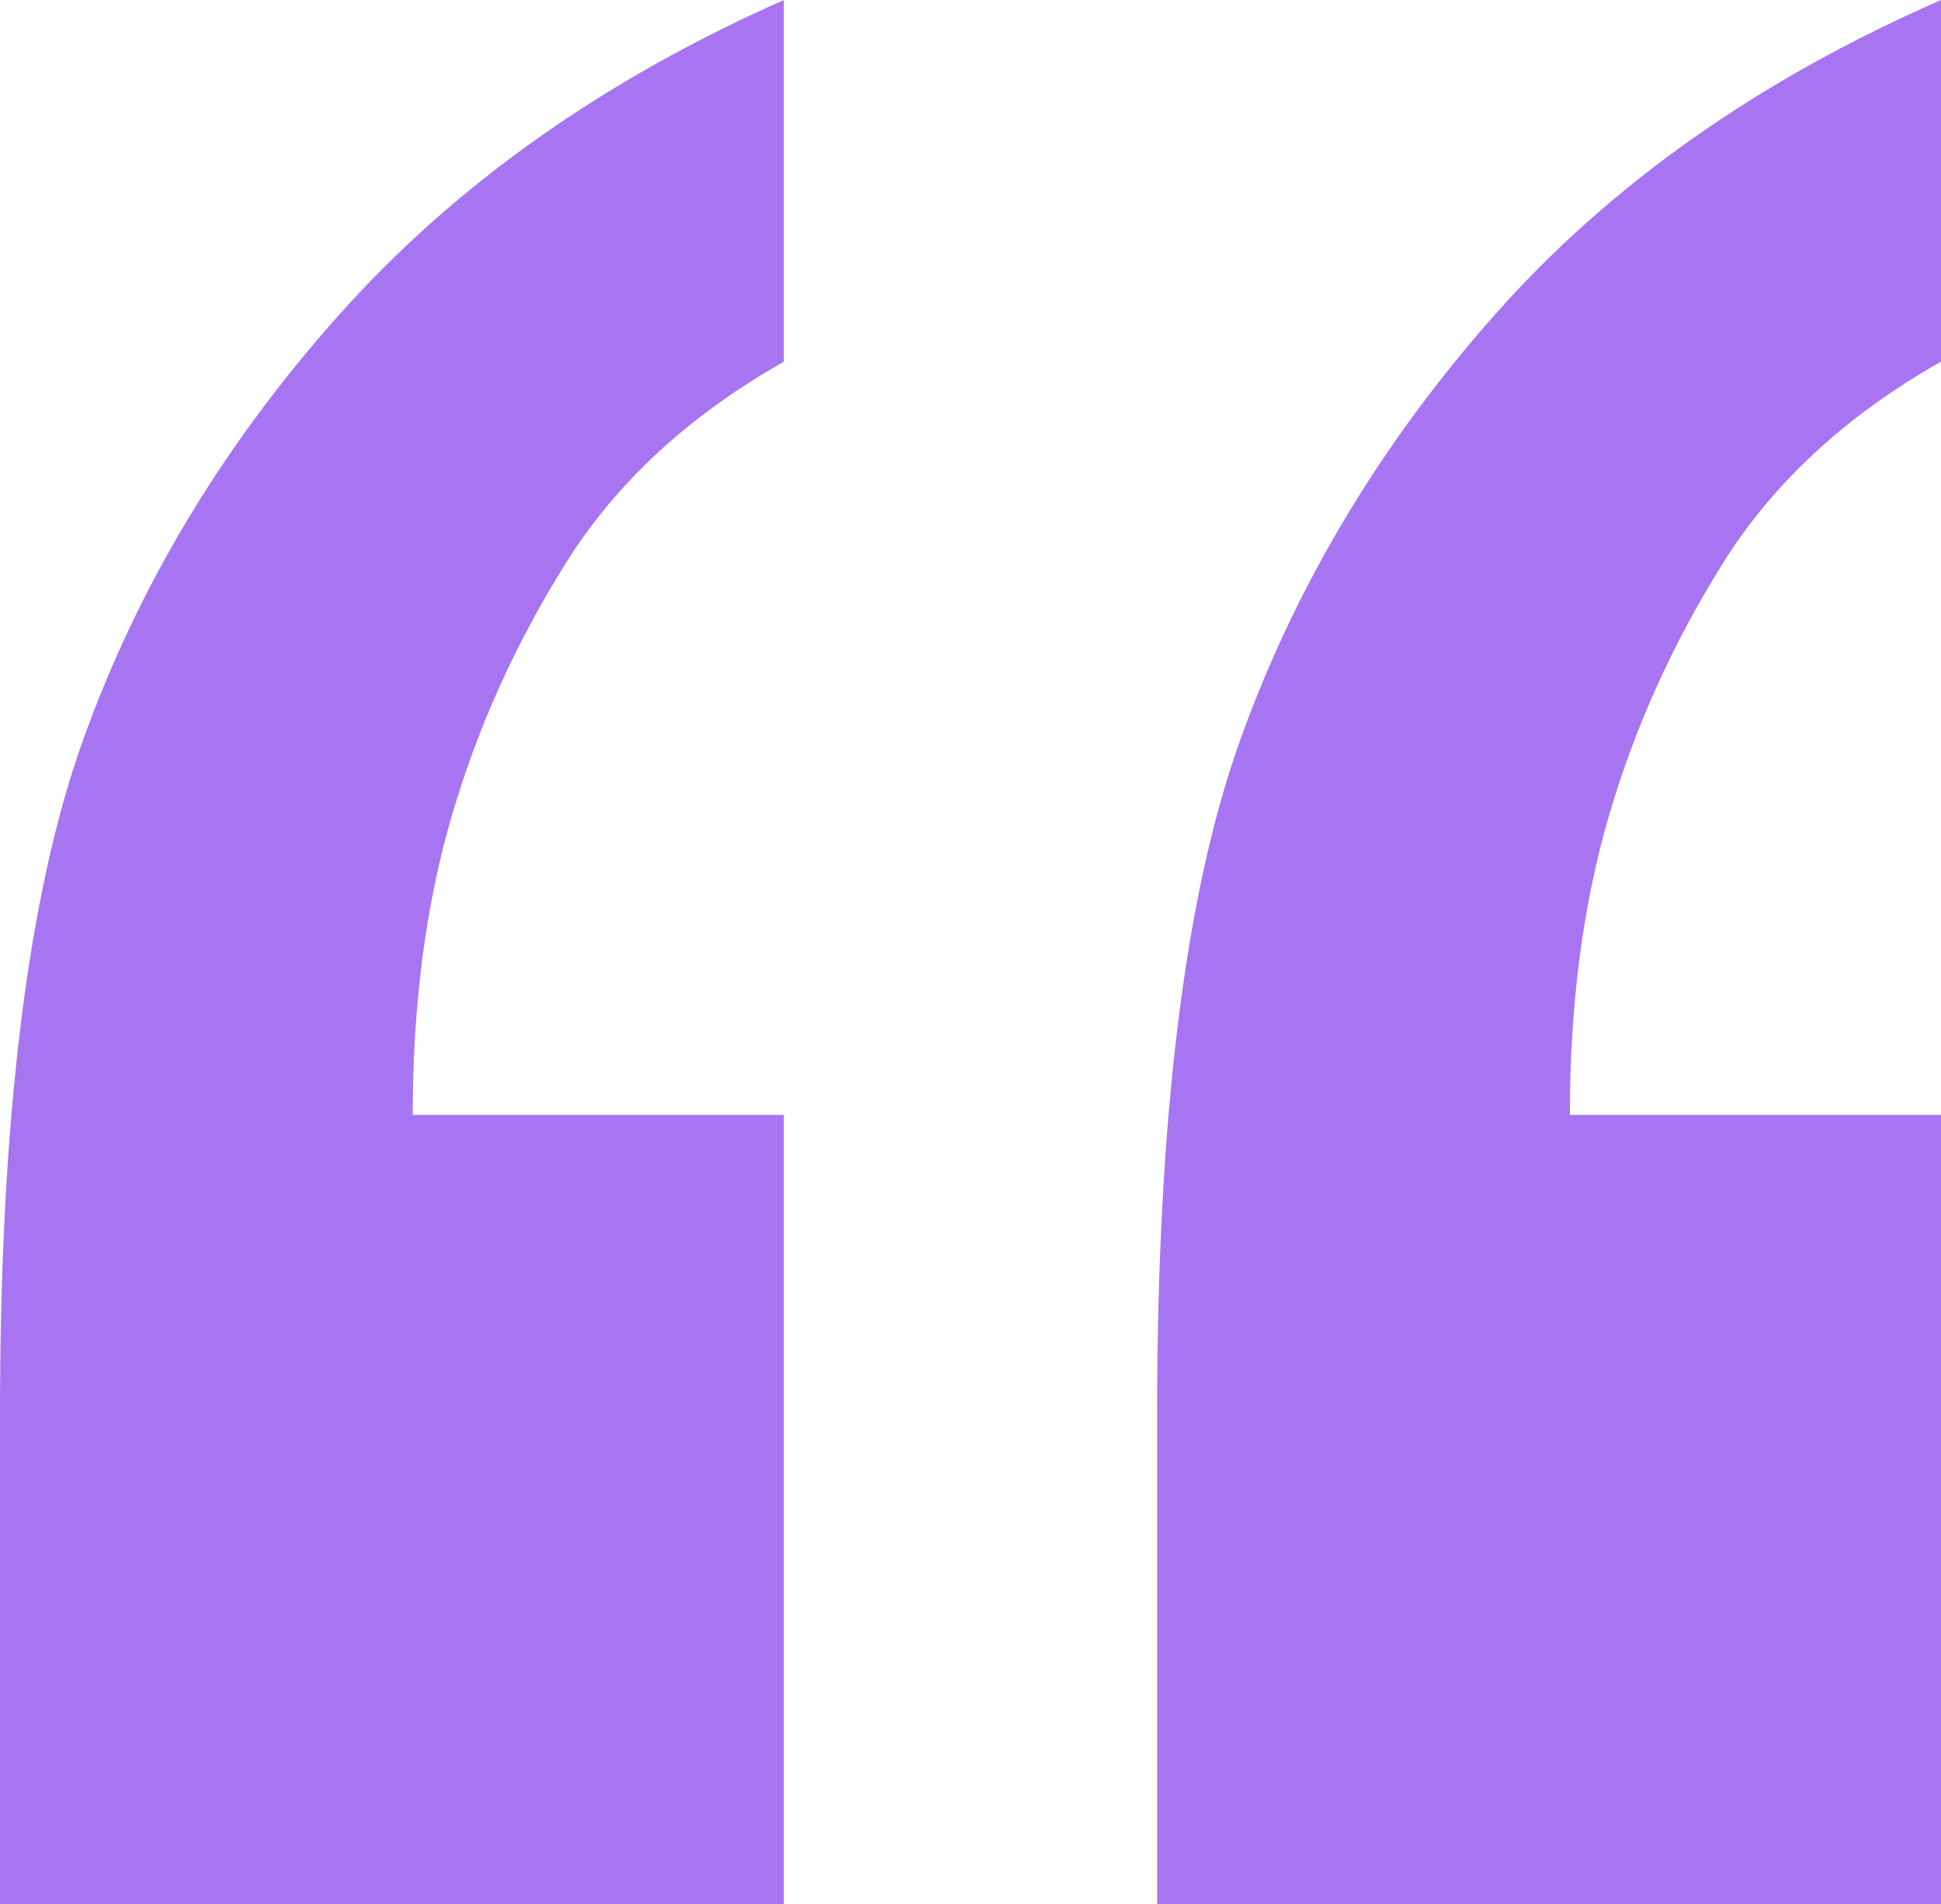
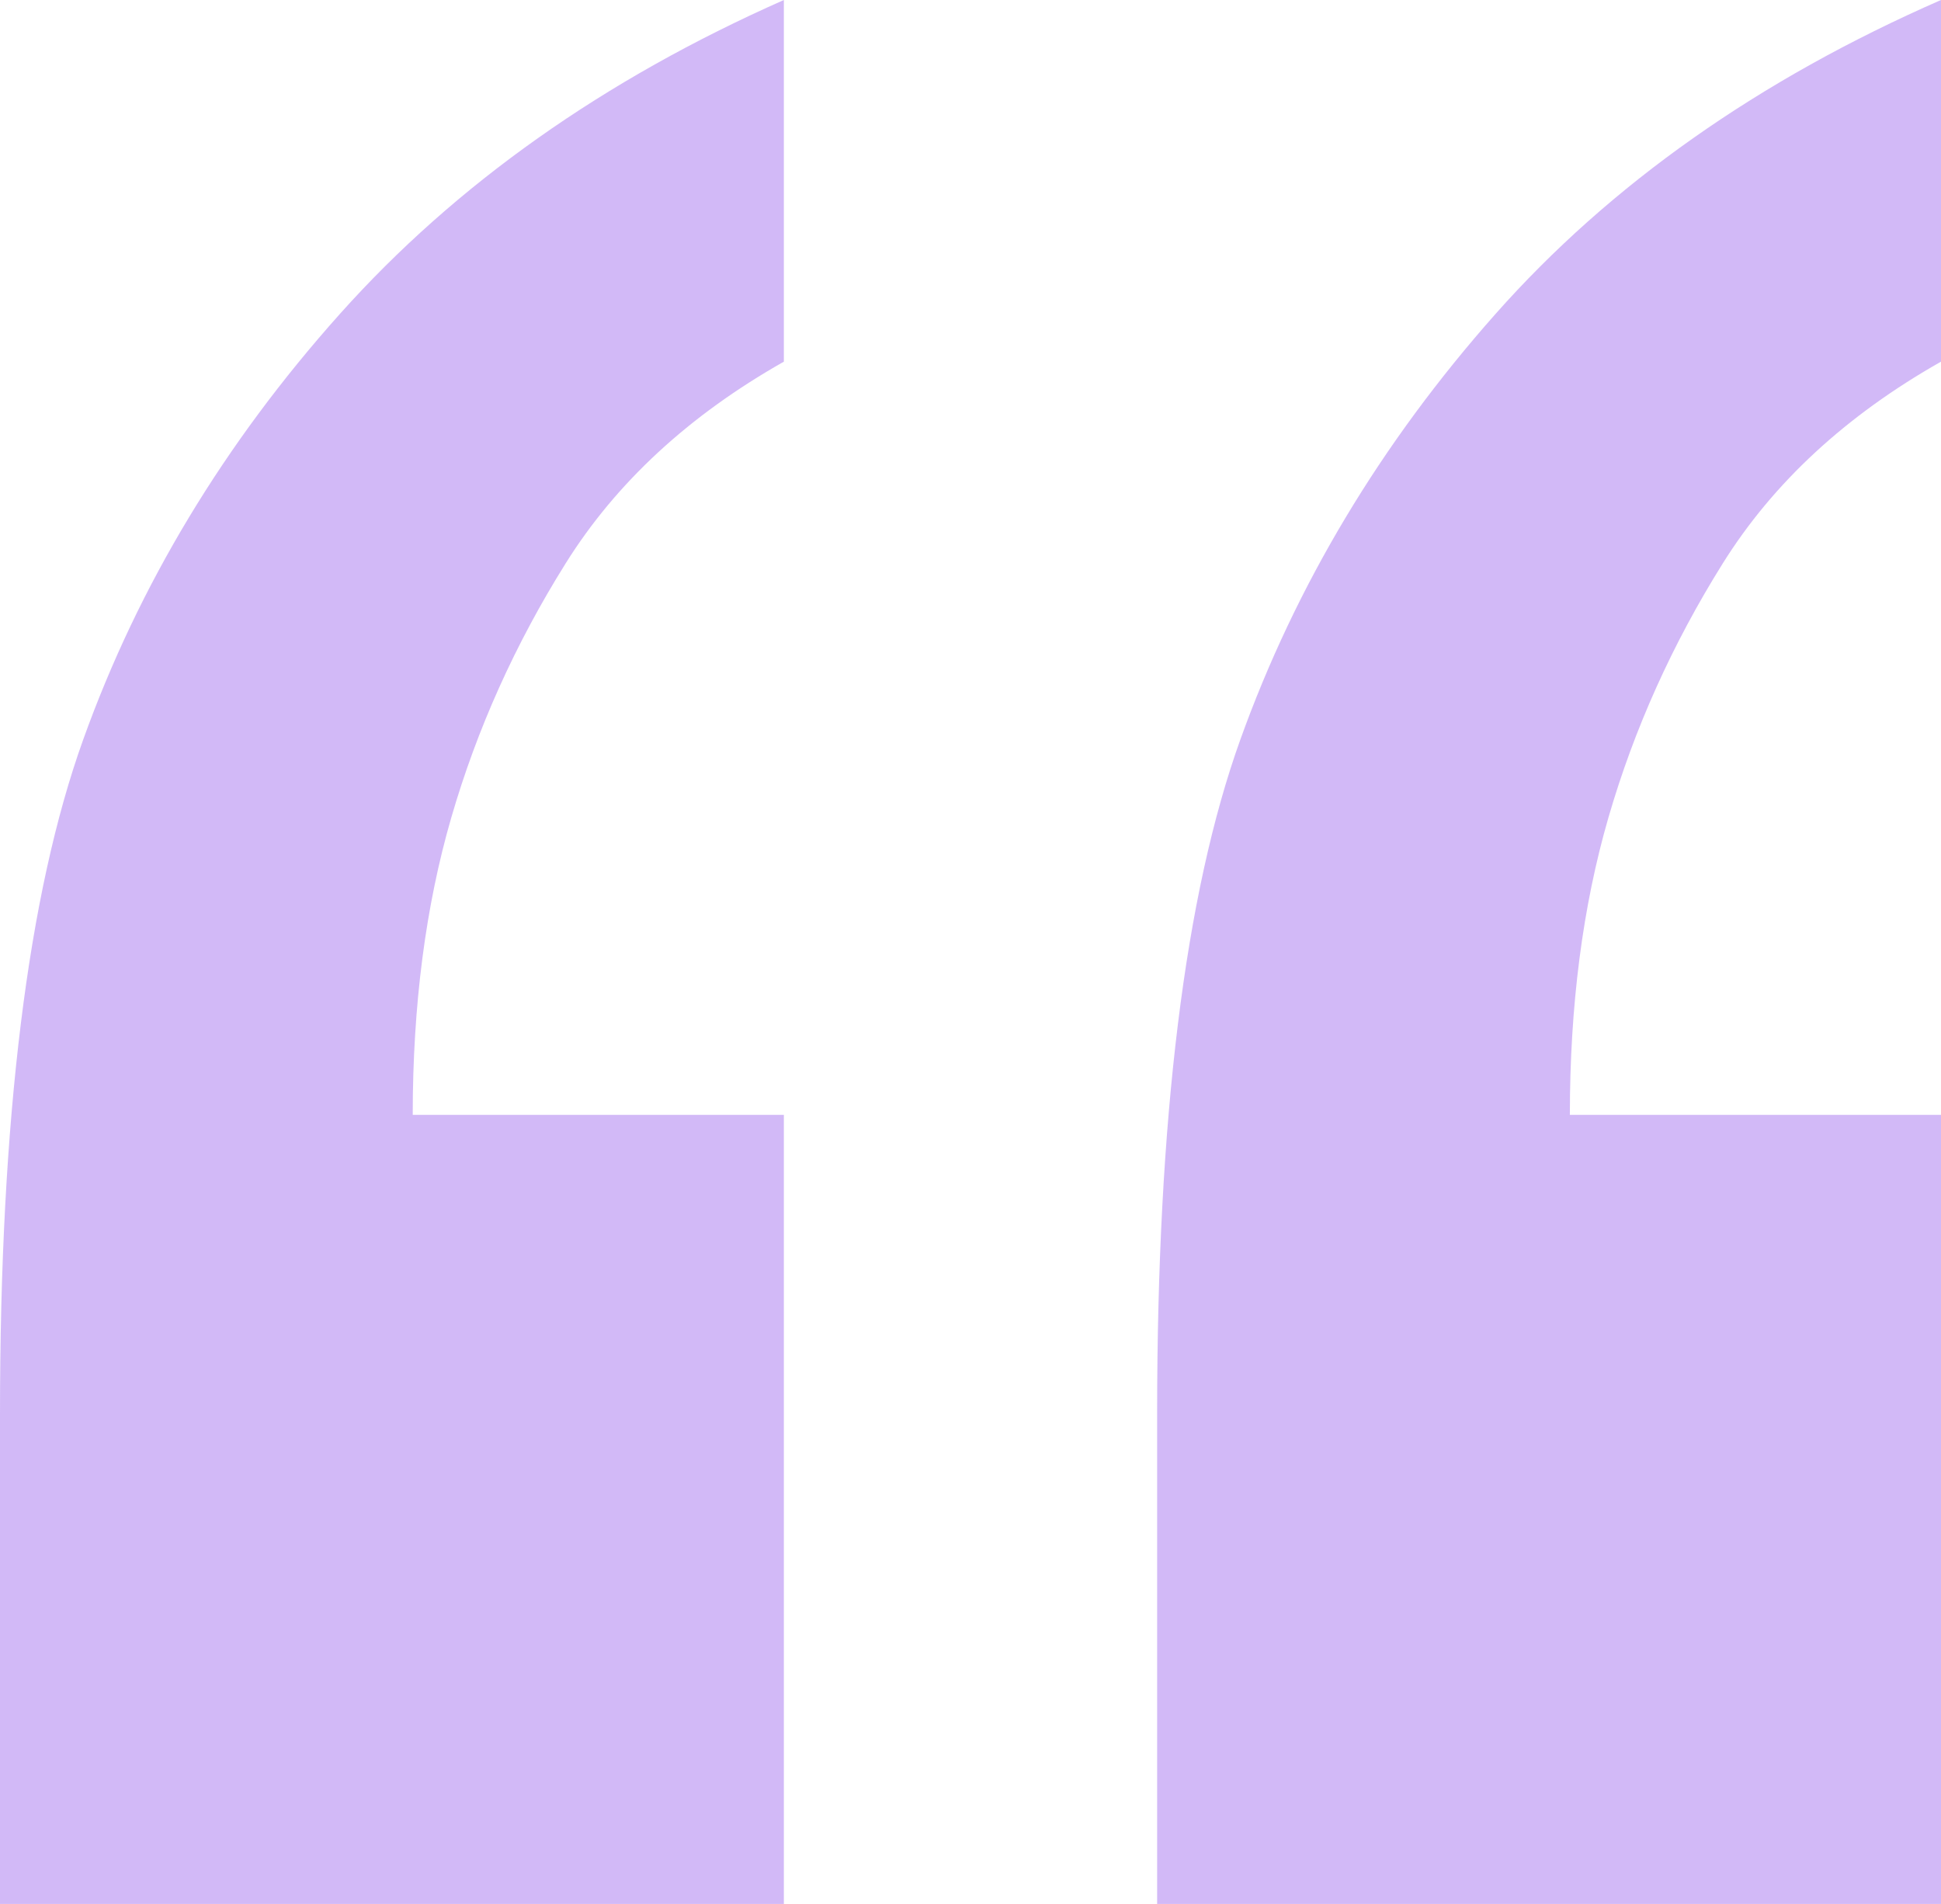
<svg xmlns="http://www.w3.org/2000/svg" width="104" height="102">
-   <path d="M104 102V59.727H84.114c0-5.871.689-11.182 2.068-15.933 1.379-4.75 3.42-9.287 6.125-13.61C95.01 25.86 98.909 22.257 104 19.375V0c-9.758 4.27-17.712 9.874-23.864 16.813-6.151 6.939-10.712 14.545-13.681 22.818C63.485 47.904 62 59.941 62 75.74V102h42zm-62 0V59.727H22.114c0-5.871.689-11.182 2.068-15.933 1.379-4.75 3.42-9.287 6.125-13.61C33.01 25.86 36.909 22.257 42 19.375V0c-9.652 4.27-17.58 9.874-23.784 16.813C12.01 23.752 7.424 31.358 4.455 39.631 1.485 47.904 0 59.941 0 75.74V102h42z" fill="#A775F1" fill-rule="nonzero" />
+   <path d="M104 102V59.727H84.114c0-5.871.689-11.182 2.068-15.933 1.379-4.75 3.42-9.287 6.125-13.61C95.01 25.86 98.909 22.257 104 19.375V0c-9.758 4.27-17.712 9.874-23.864 16.813-6.151 6.939-10.712 14.545-13.681 22.818C63.485 47.904 62 59.941 62 75.74V102h42zm-62 0V59.727H22.114c0-5.871.689-11.182 2.068-15.933 1.379-4.75 3.42-9.287 6.125-13.61C33.01 25.86 36.909 22.257 42 19.375V0c-9.652 4.27-17.58 9.874-23.784 16.813C12.01 23.752 7.424 31.358 4.455 39.631 1.485 47.904 0 59.941 0 75.74V102h42z" fill="#A775F1" fill-opacity="0.5" fill-rule="nonzero" />
</svg>
